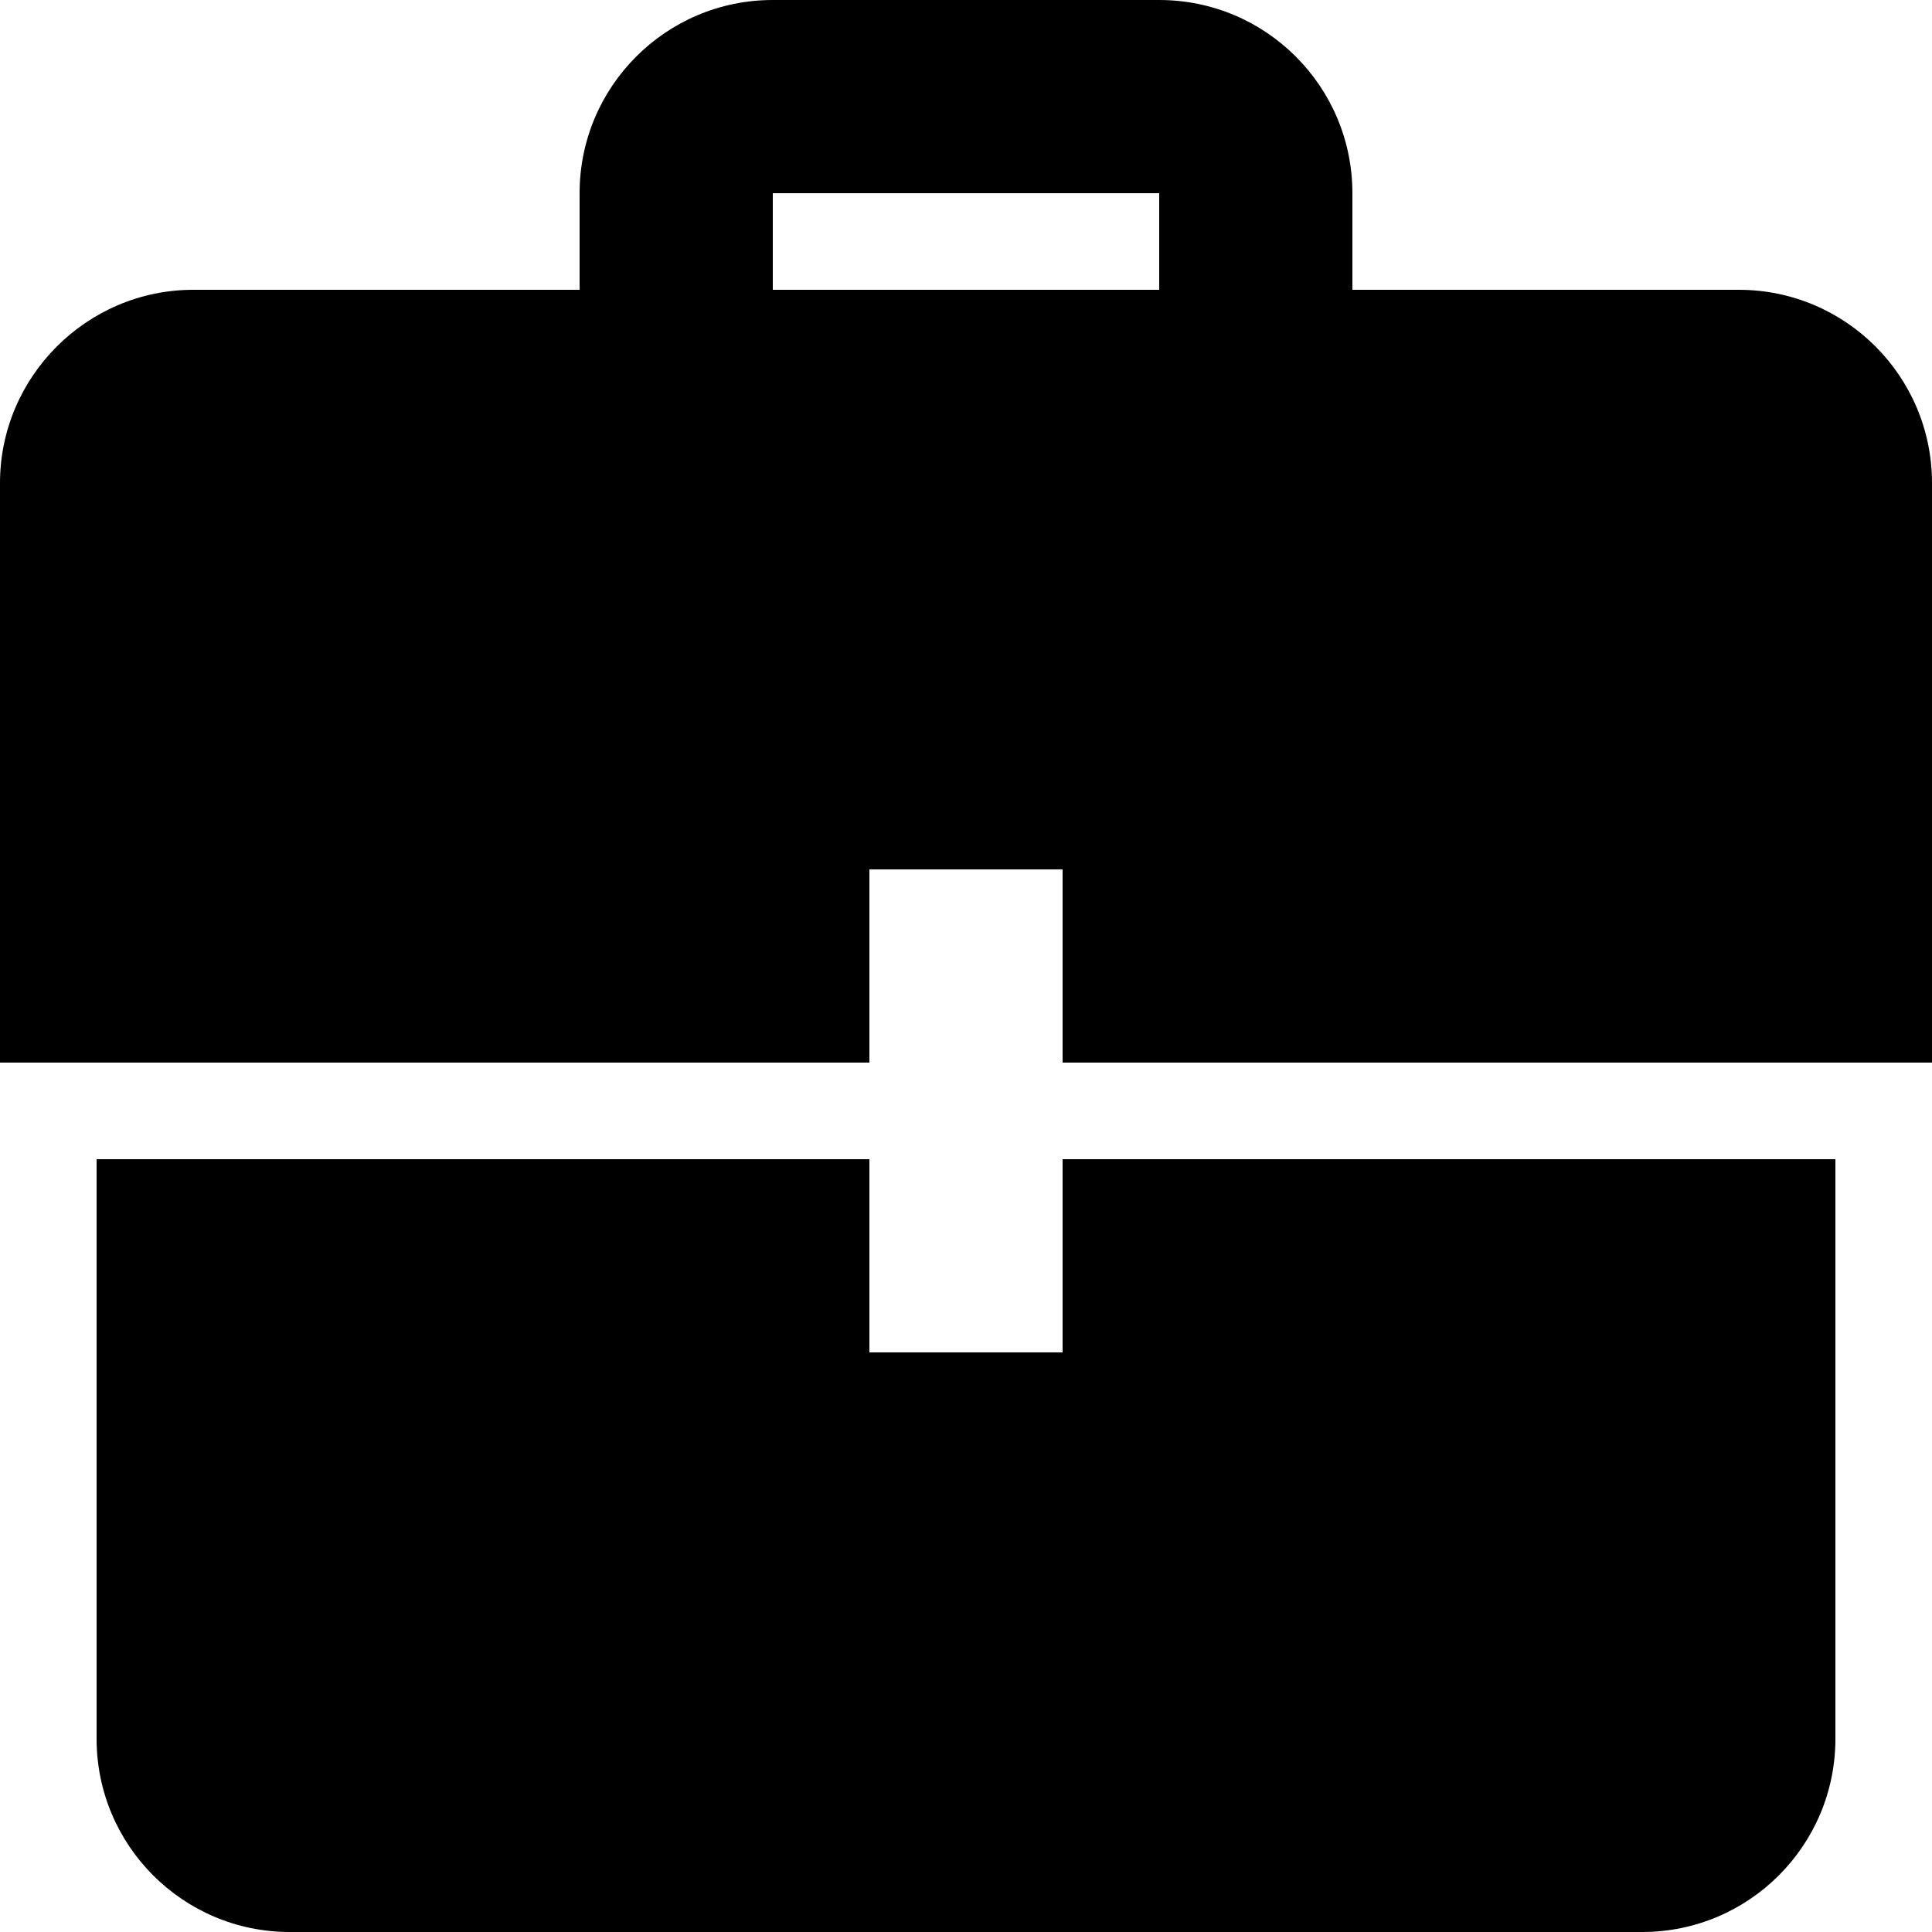
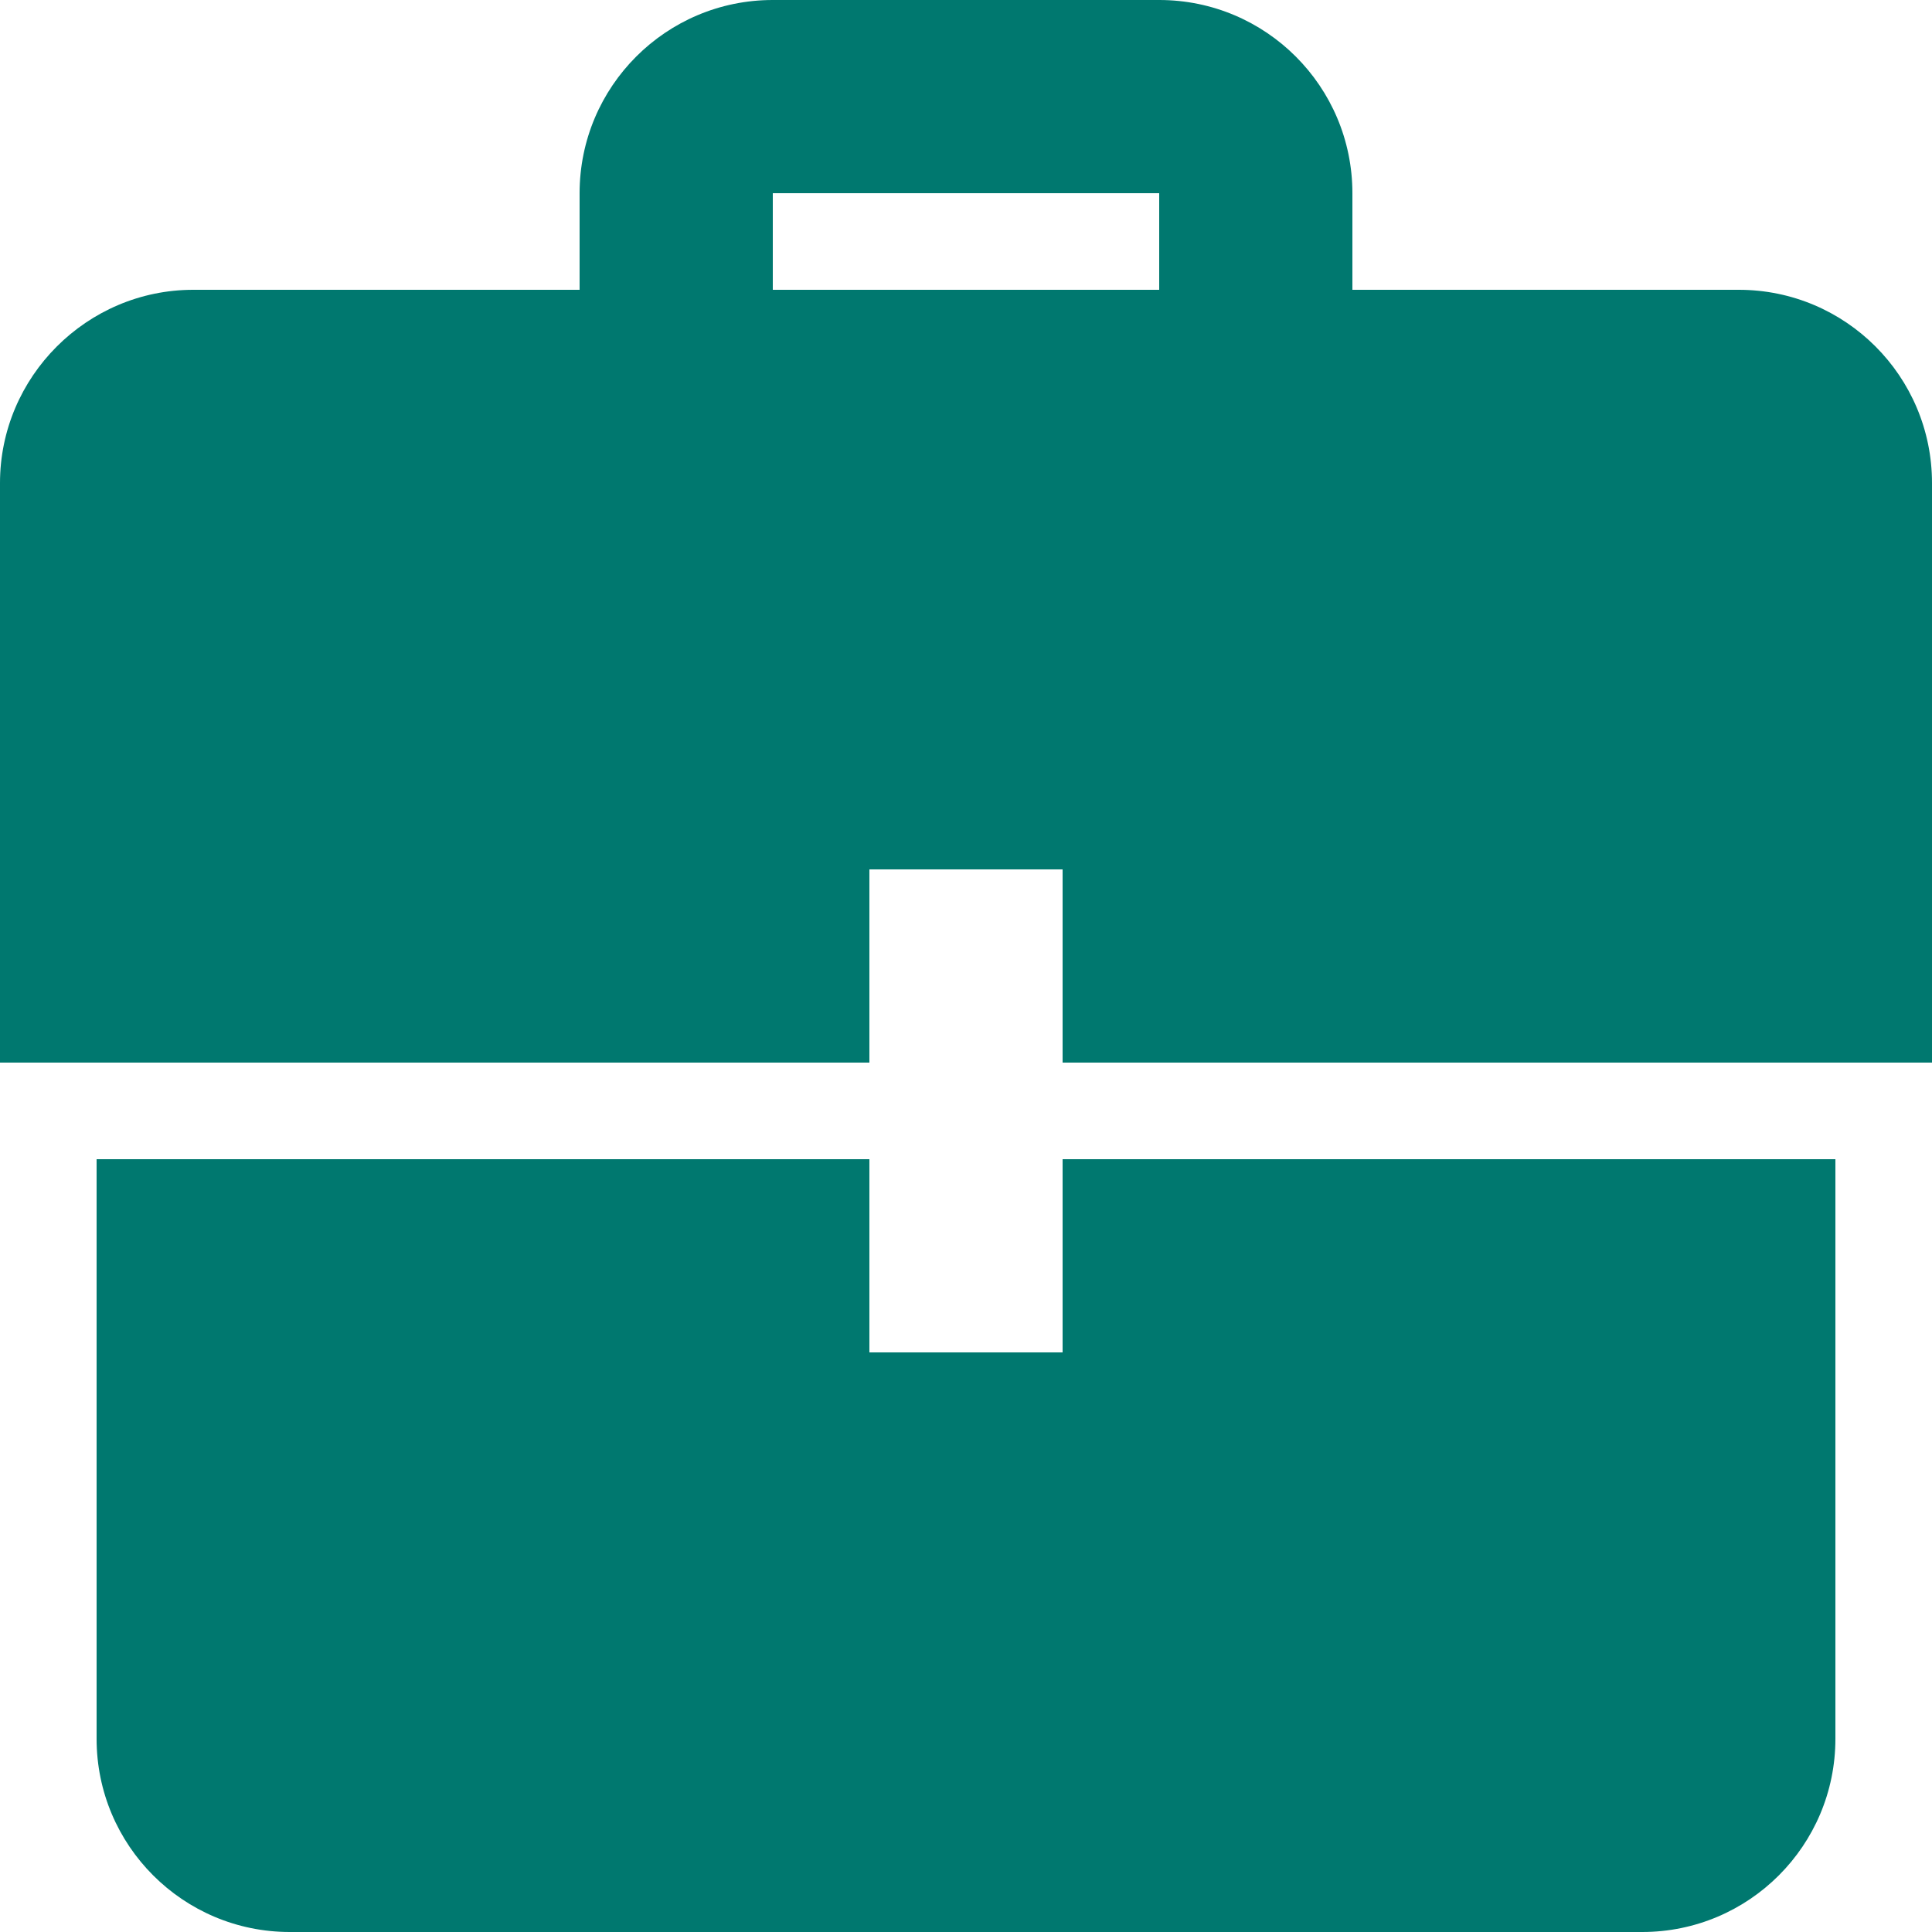
<svg xmlns="http://www.w3.org/2000/svg" viewBox="0 0 20 20">
-   <path d="M9 12H1v6a2 2 0 0 0 2 2h14a2 2 0 0 0 2-2v-6h-8v2H9v-2zm0-1H0V5c0-1.1.9-2 2-2h4V2a2 2 0 0 1 2-2h4a2 2 0 0 1 2 2v1h4a2 2 0 0 1 2 2v6h-9V9H9v2zm3-8V2H8v1h4z" />
+   <path fill="#00786F" d="M9 12H1v6a2 2 0 0 0 2 2h14a2 2 0 0 0 2-2v-6h-8v2H9v-2zm0-1H0V5c0-1.1.9-2 2-2h4V2a2 2 0 0 1 2-2h4a2 2 0 0 1 2 2v1h4a2 2 0 0 1 2 2v6h-9V9H9v2zm3-8V2H8v1h4z" />
</svg>
